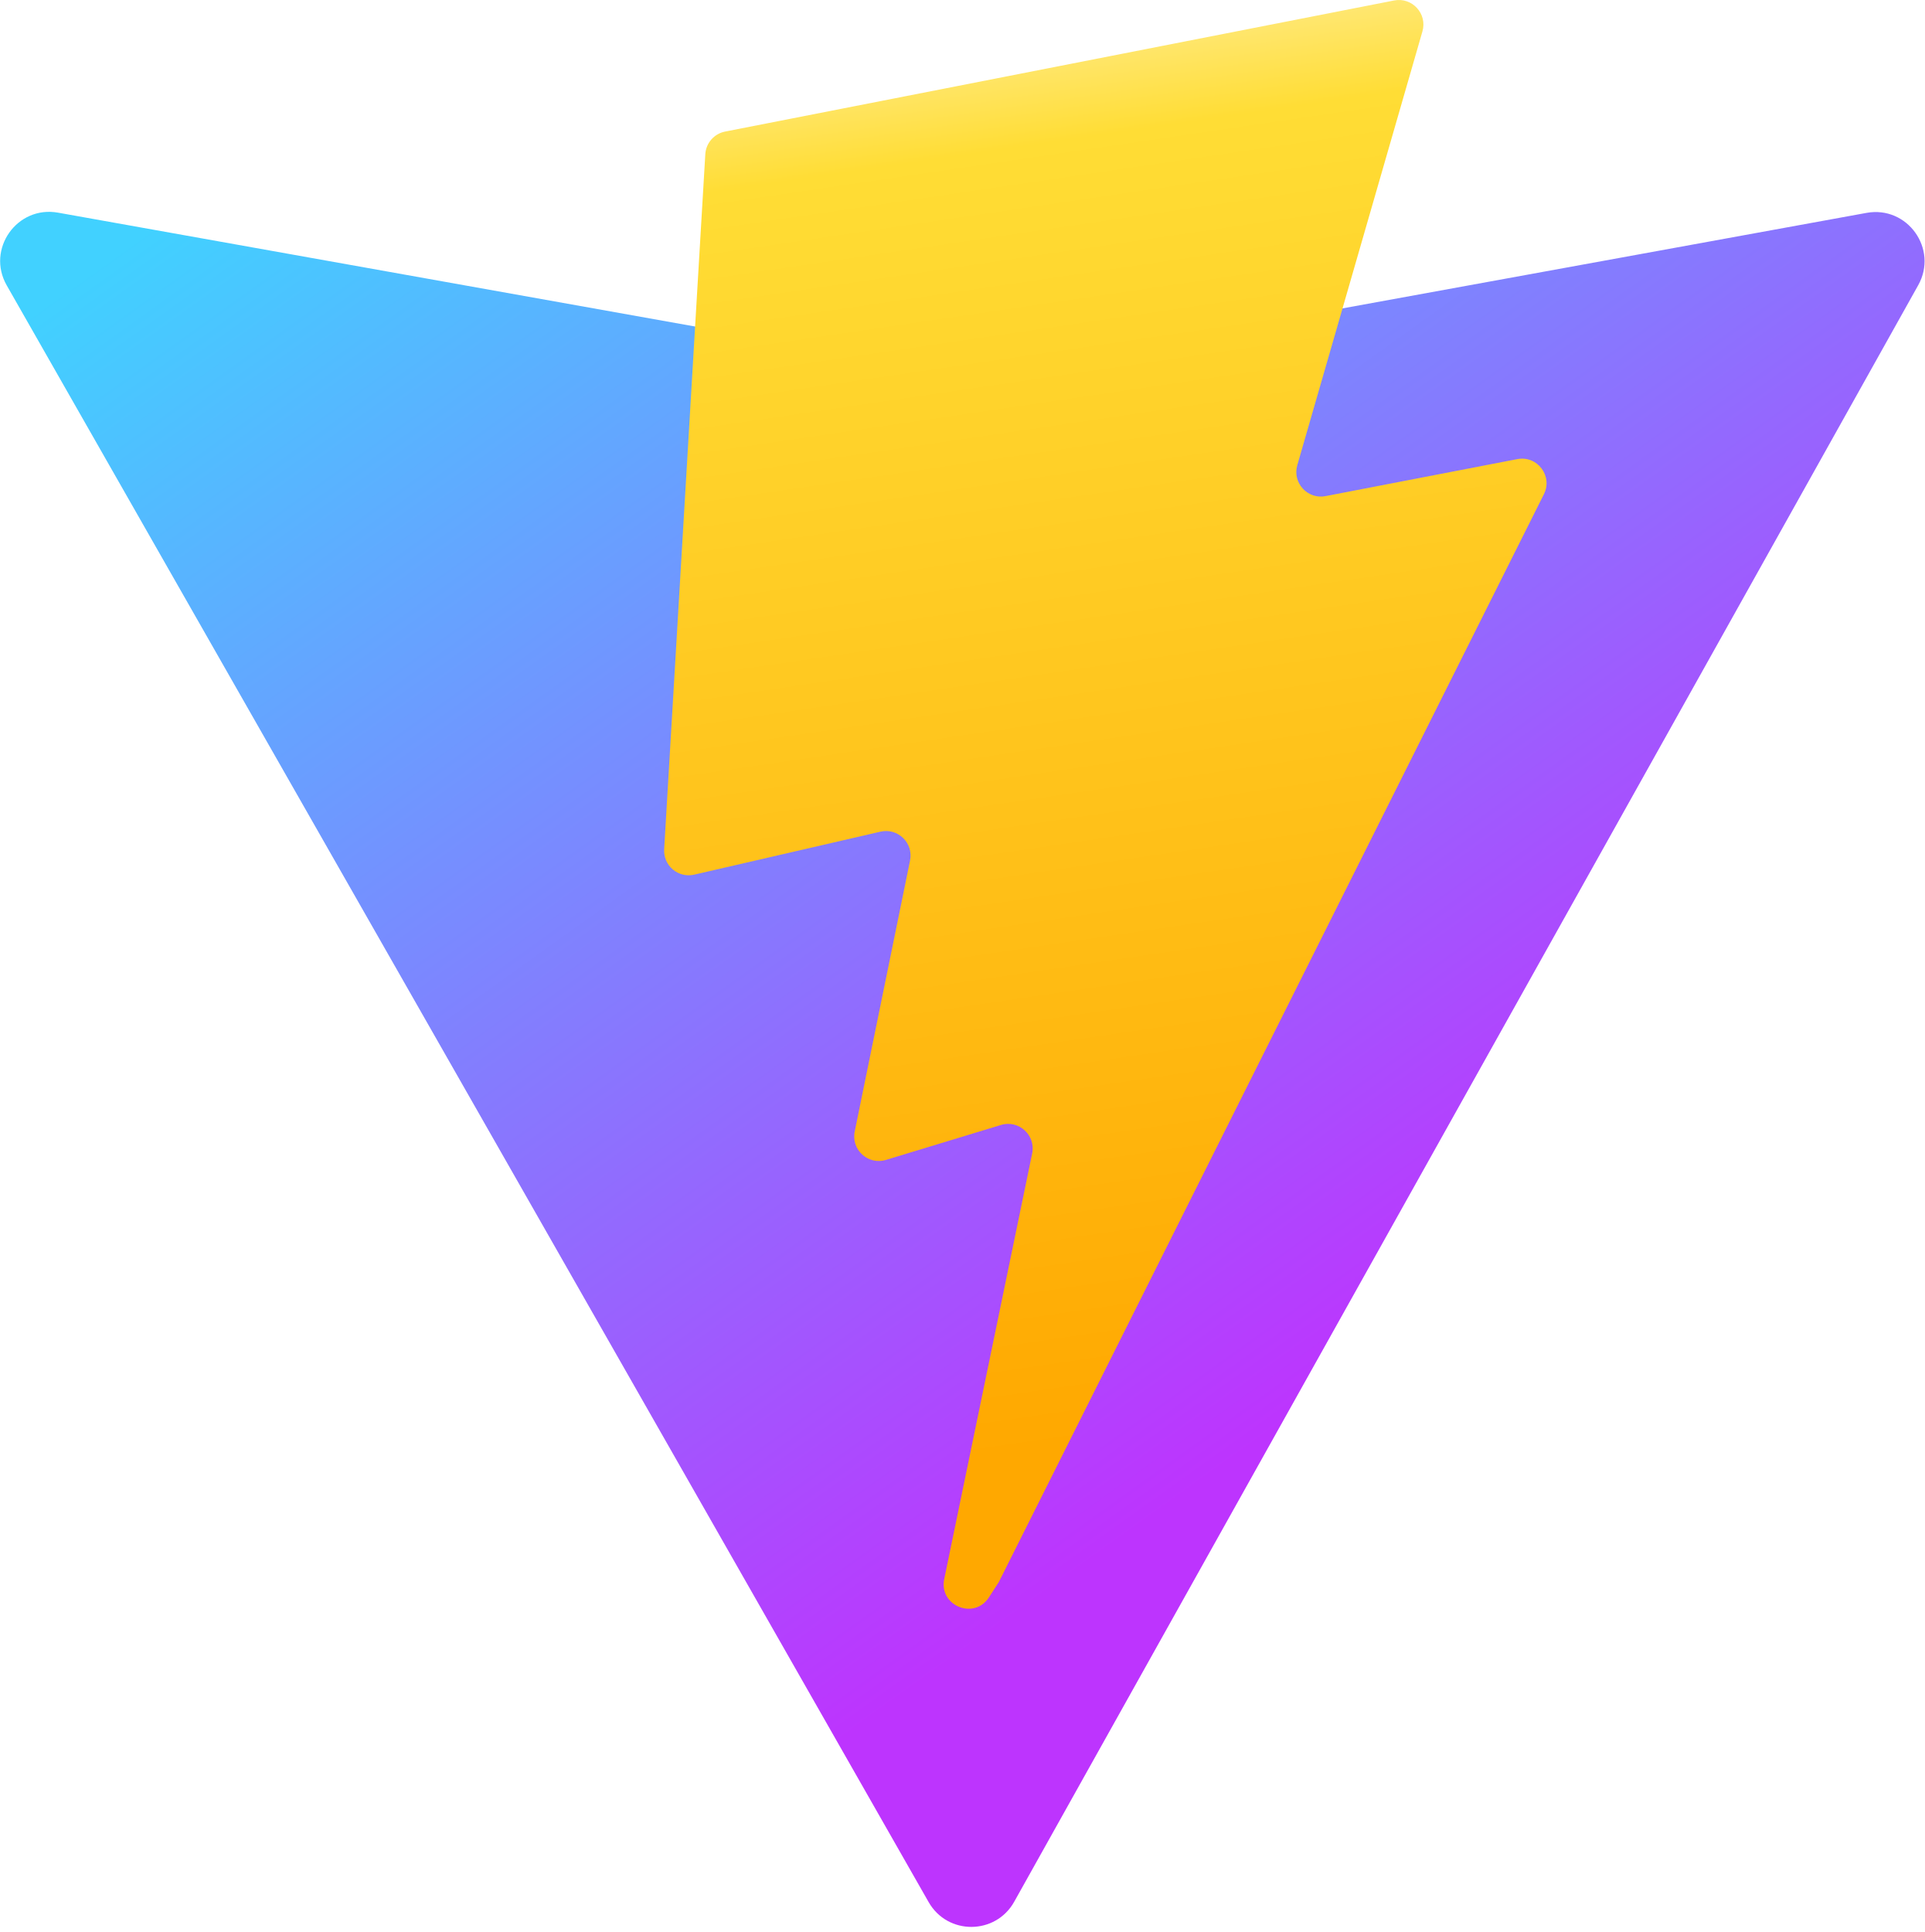
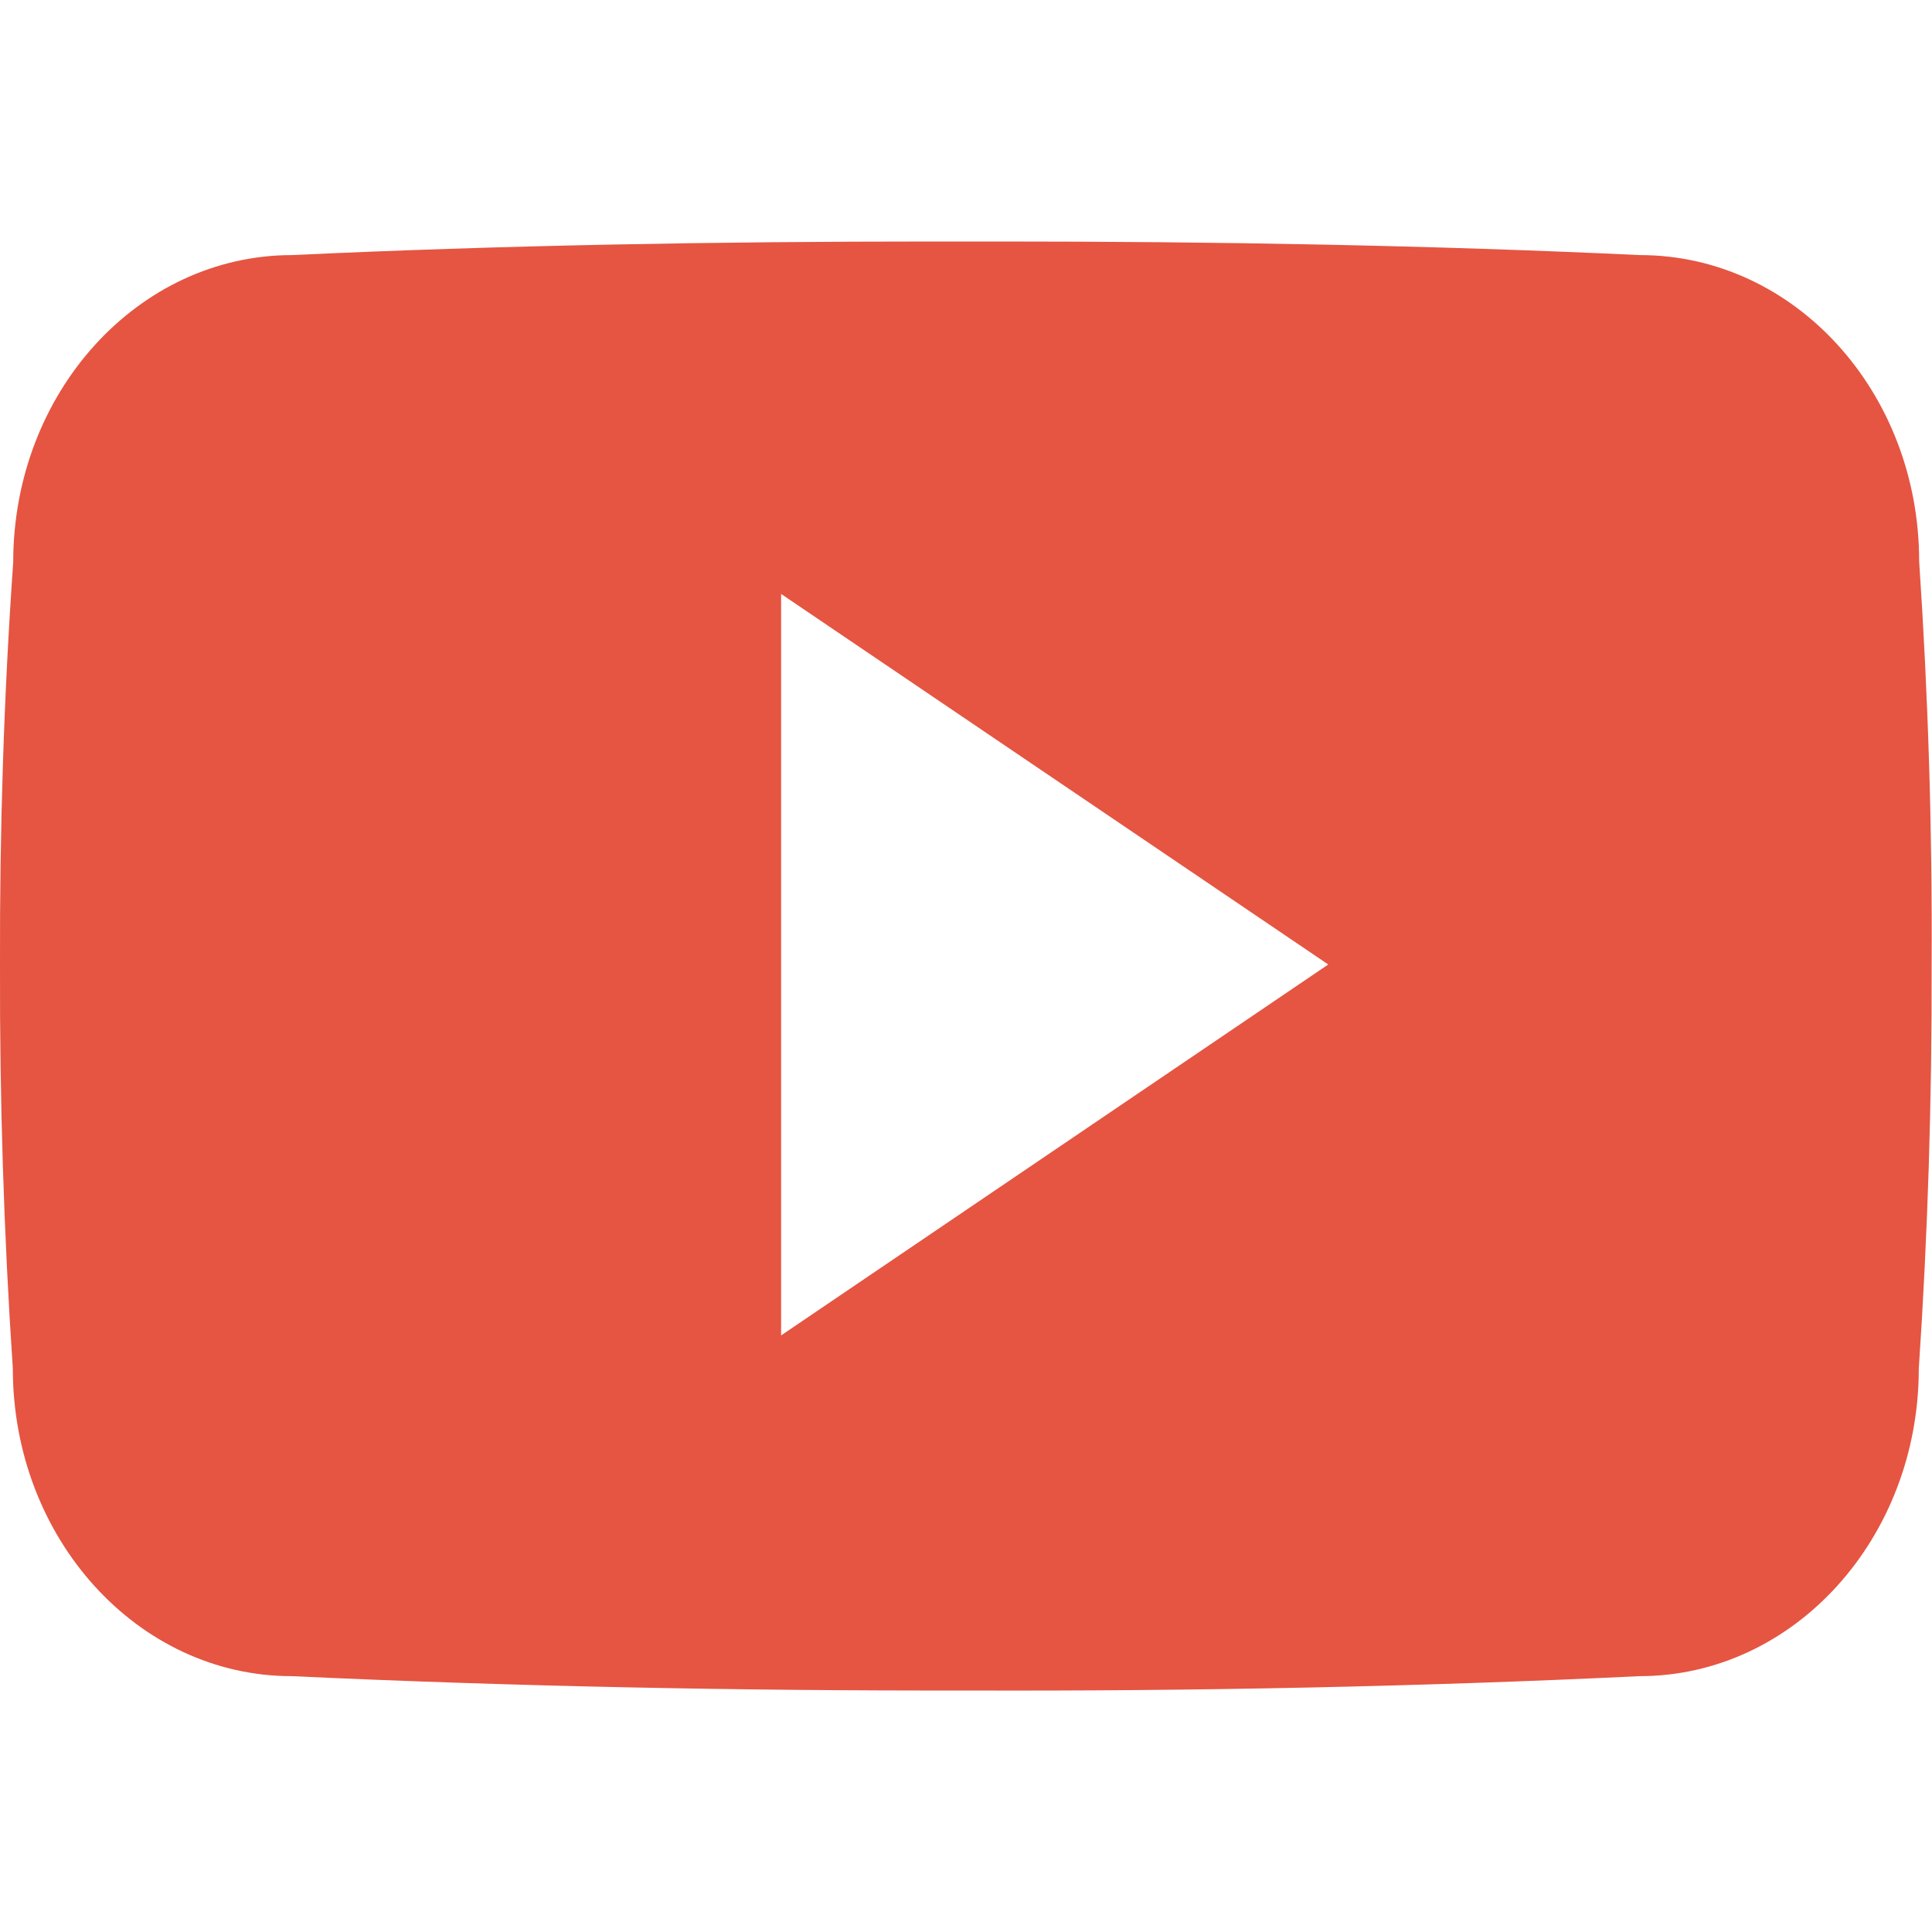
- <svg xmlns="http://www.w3.org/2000/svg" aria-hidden="true" role="img" class="iconify iconify--logos" width="31.88" height="32" preserveAspectRatio="xMidYMid meet" viewBox="0 0 256 257">
-   <defs>
-     <linearGradient id="IconifyId1813088fe1fbc01fb466" x1="-.828%" x2="57.636%" y1="7.652%" y2="78.411%">
-       <stop offset="0%" stop-color="#41D1FF" />
-       <stop offset="100%" stop-color="#BD34FE" />
-     </linearGradient>
-     <linearGradient id="IconifyId1813088fe1fbc01fb467" x1="43.376%" x2="50.316%" y1="2.242%" y2="89.03%">
-       <stop offset="0%" stop-color="#FFEA83" />
-       <stop offset="8.333%" stop-color="#FFDD35" />
-       <stop offset="100%" stop-color="#FFA800" />
-     </linearGradient>
-   </defs>
-   <path fill="url(#IconifyId1813088fe1fbc01fb466)" d="M255.153 37.938L134.897 252.976c-2.483 4.44-8.862 4.466-11.382.048L.875 37.958c-2.746-4.814 1.371-10.646 6.827-9.67l120.385 21.517a6.537 6.537 0 0 0 2.322-.004l117.867-21.483c5.438-.991 9.574 4.796 6.877 9.62Z" />
-   <path fill="url(#IconifyId1813088fe1fbc01fb467)" d="M185.432.063L96.44 17.501a3.268 3.268 0 0 0-2.634 3.014l-5.474 92.456a3.268 3.268 0 0 0 3.997 3.378l24.777-5.718c2.318-.535 4.413 1.507 3.936 3.838l-7.361 36.047c-.495 2.426 1.782 4.5 4.151 3.78l15.304-4.649c2.372-.72 4.652 1.36 4.15 3.788l-11.698 56.621c-.732 3.542 3.979 5.473 5.943 2.437l1.313-2.028l72.516-144.72c1.215-2.423-.88-5.186-3.54-4.672l-25.505 4.922c-2.396.462-4.435-1.77-3.759-4.114l16.646-57.705c.677-2.35-1.37-4.583-3.769-4.113Z" />
+ <svg xmlns="http://www.w3.org/2000/svg" stroke="currentColor" fill="currentColor" stroke-width="0" viewBox="0 0 512 512" color="#e55542" height="30" width="30" style="color: rgb(229, 85, 66);">
+   <path d="M508.6 148.8c0-45-33.1-81.2-74-81.2C379.2 65 322.7 64 265 64h-18c-57.6 0-114.2 1-169.6 3.6C36.6 67.6 3.5 104 3.5 149 1 184.6-.1 220.2 0 255.8c-.1 35.6 1 71.2 3.4 106.9 0 45 33.1 81.5 73.9 81.5 58.2 2.7 117.9 3.9 178.6 3.8 60.8.2 120.3-1 178.6-3.8 40.9 0 74-36.5 74-81.5 2.4-35.7 3.5-71.3 3.4-107 .2-35.6-.9-71.2-3.3-106.9zM207 353.9V157.4l145 98.2-145 98.3z" />
</svg>
